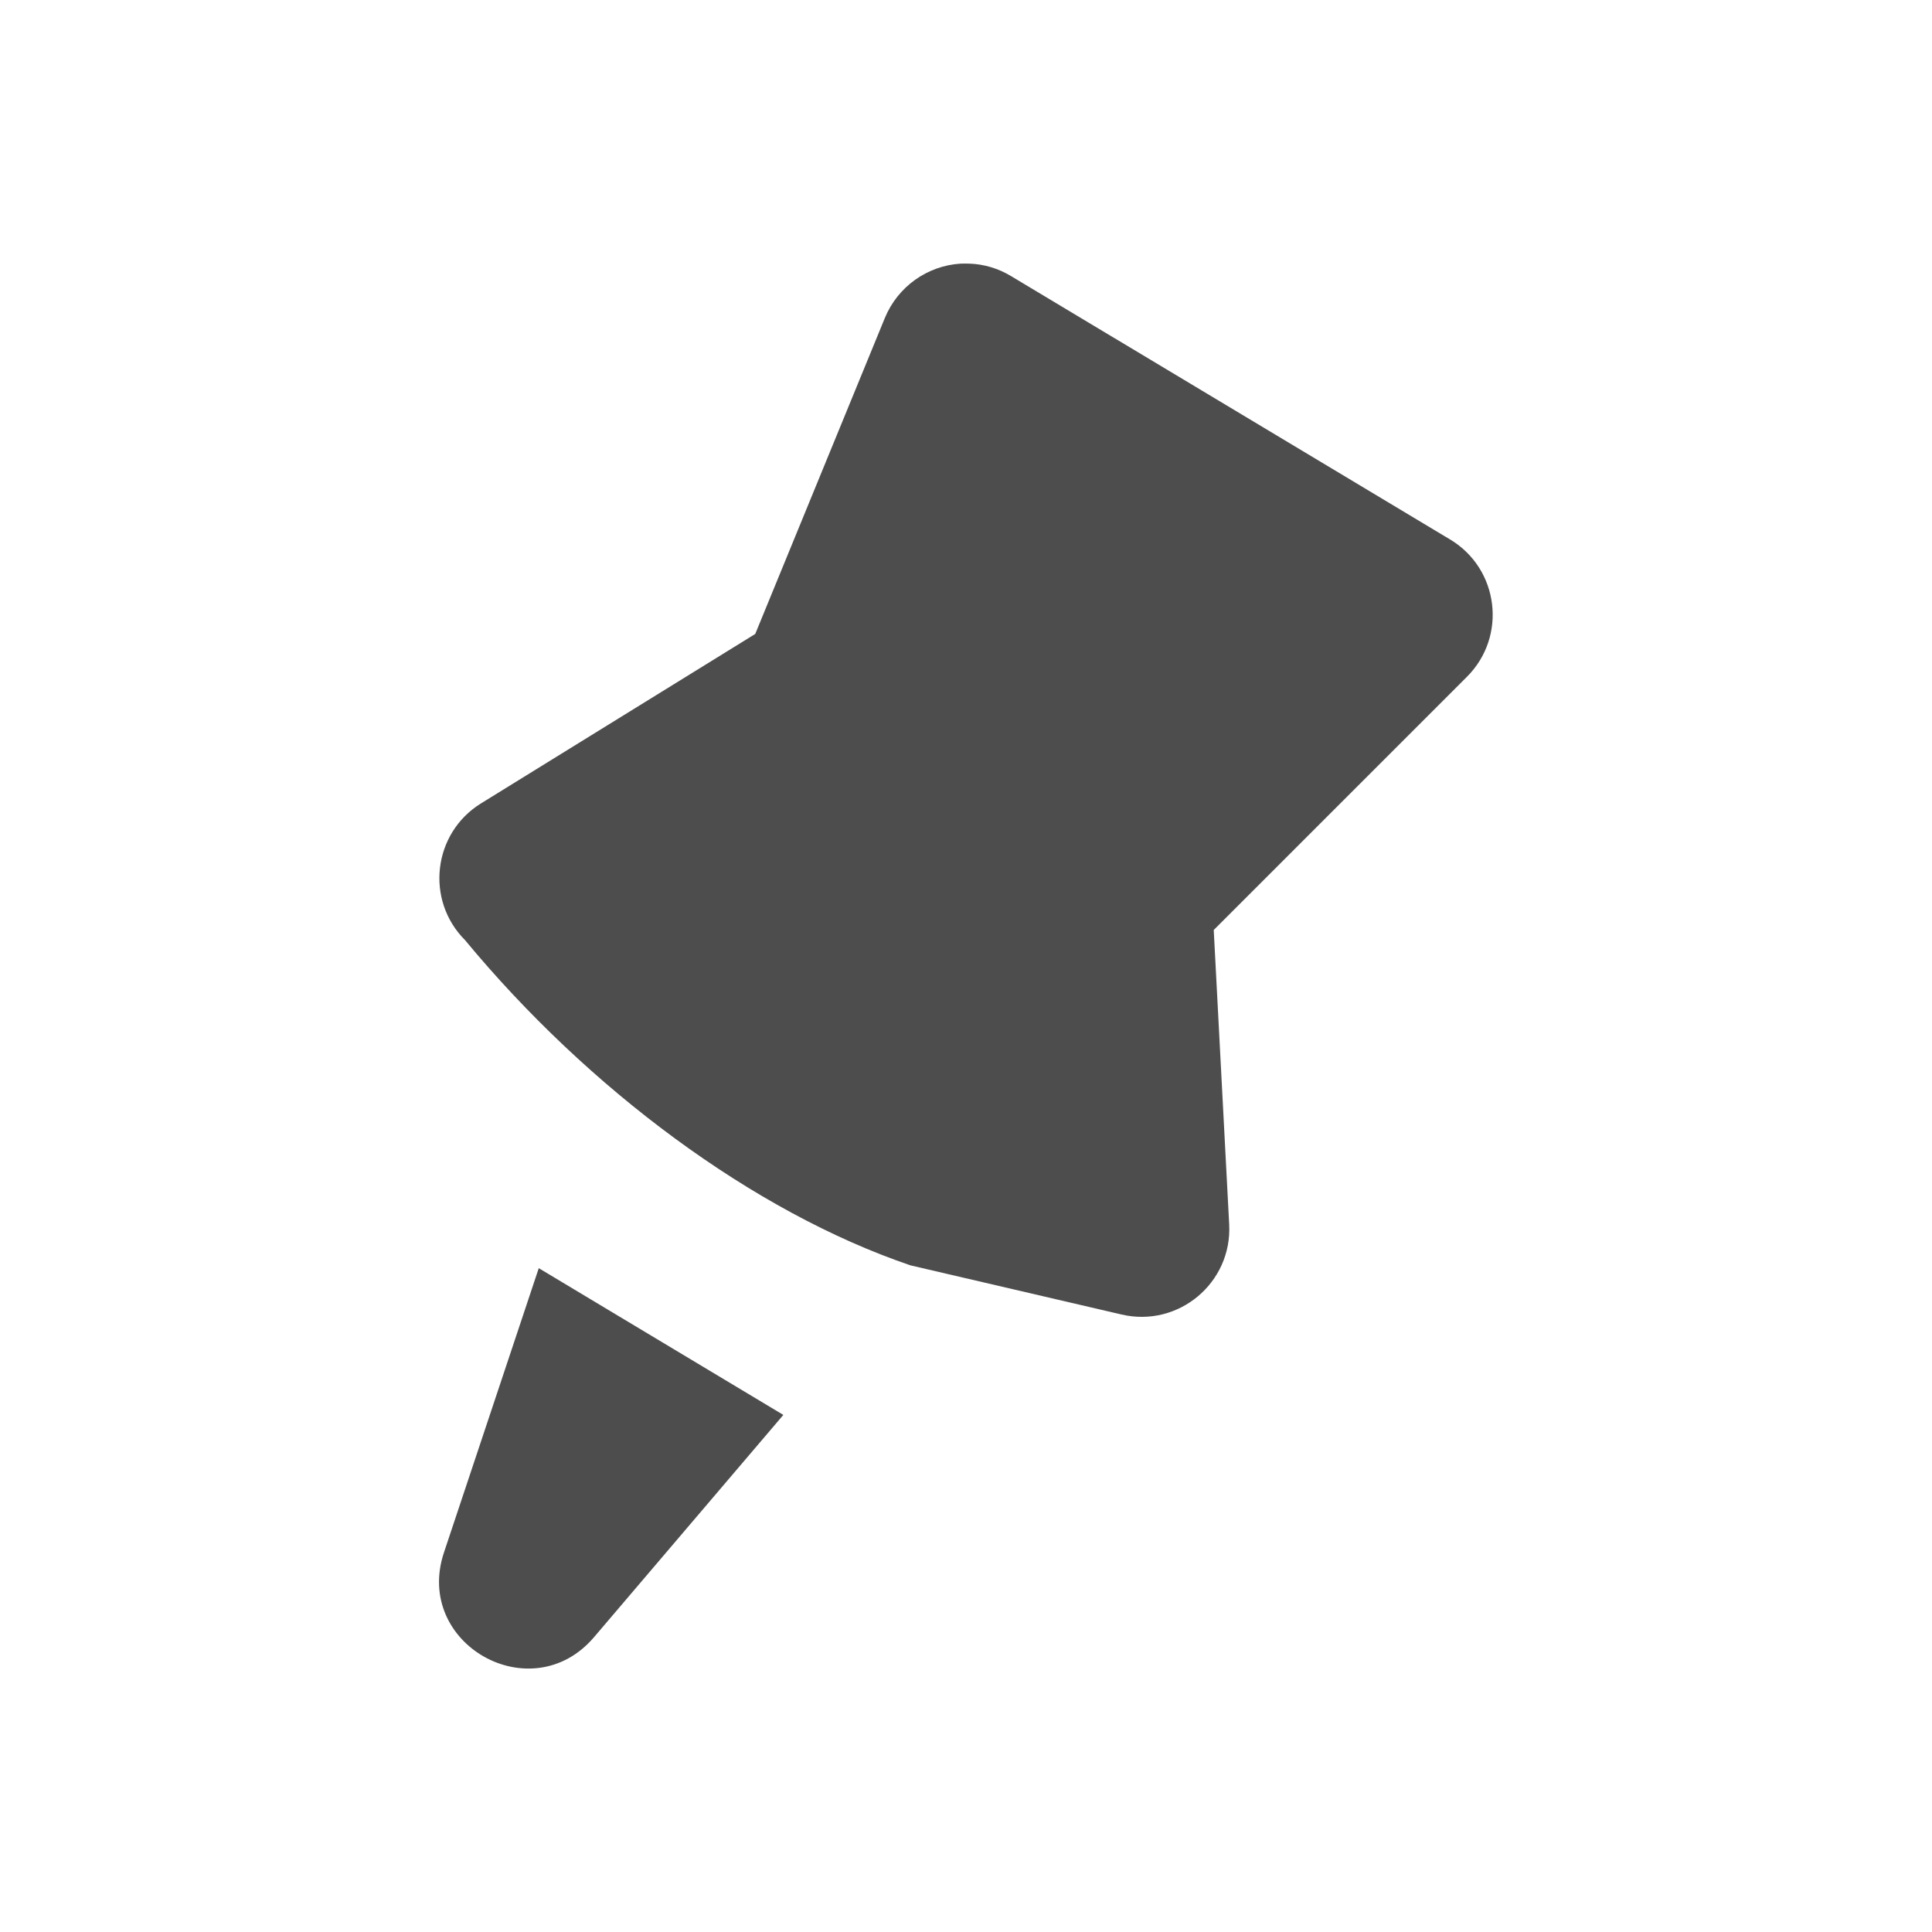
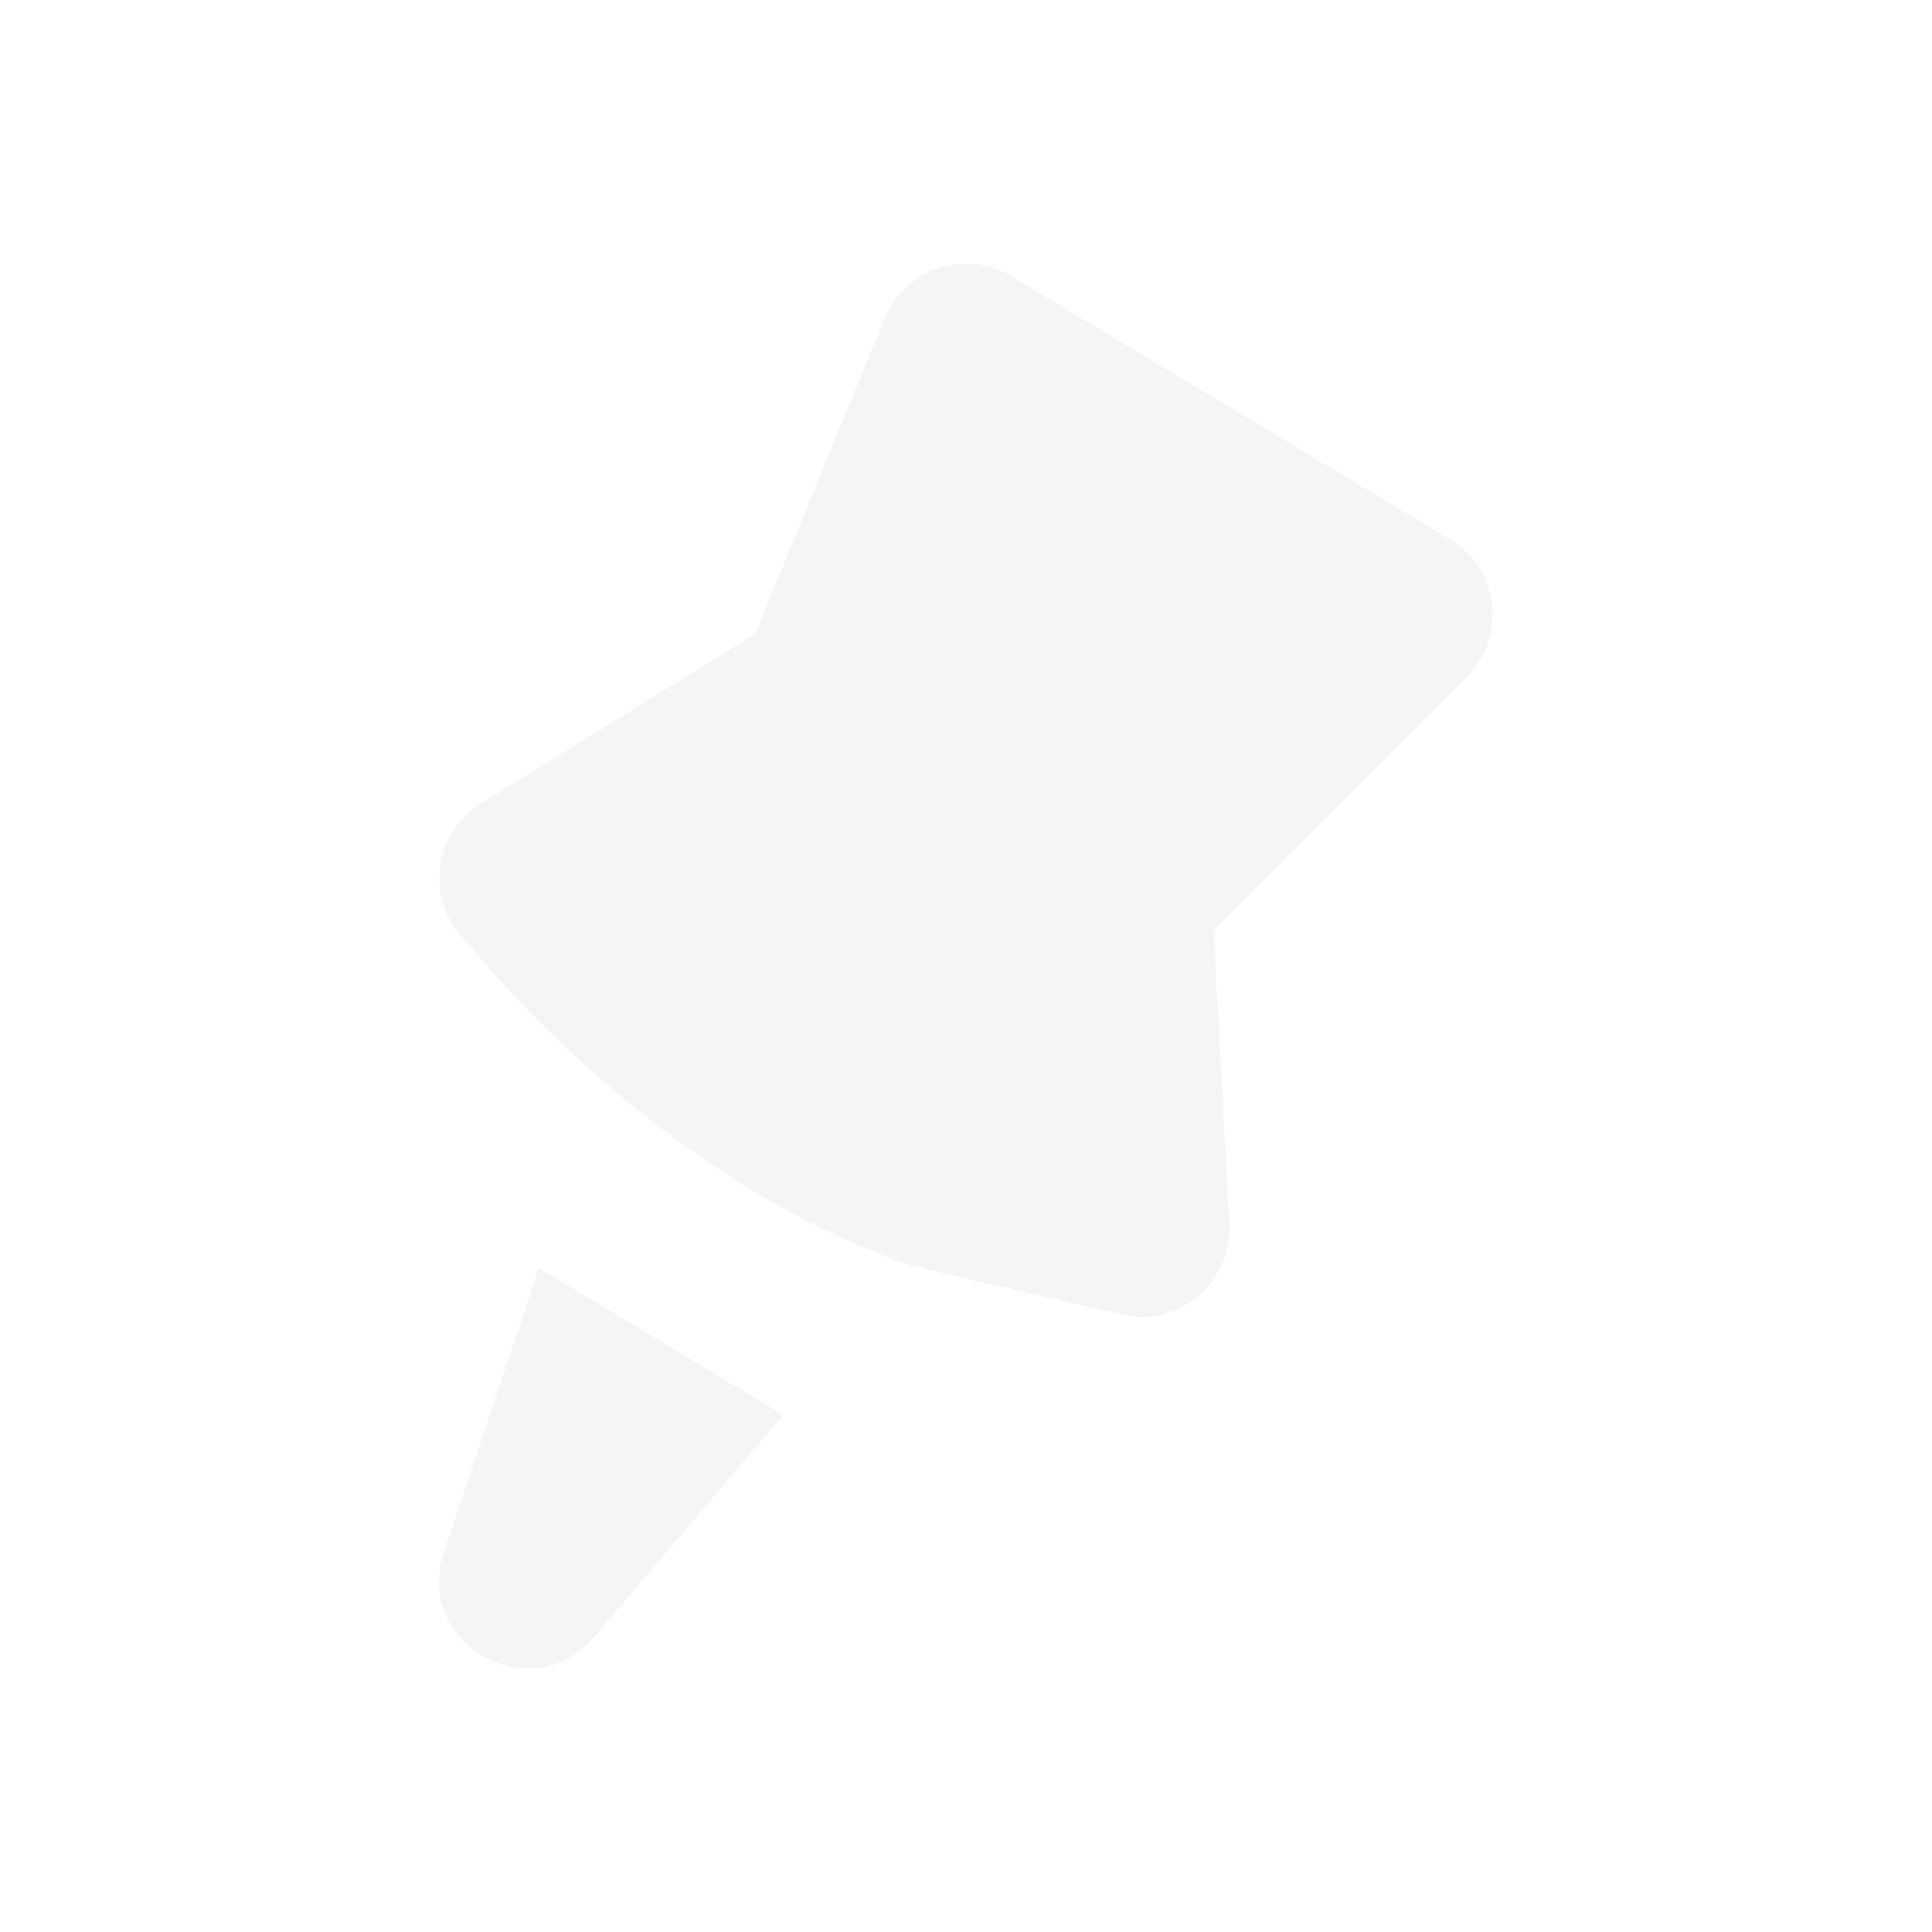
<svg xmlns="http://www.w3.org/2000/svg" width="22" height="22" viewBox="0 0 22 22" id="svg2" version="1.1">
  <defs id="defs3051">
    <style type="text/css" id="current-color-scheme">
    .ColorScheme-Text {
-     color:#4d4d4d;
+     color:#f5f5f5;
    }
    </style>
  </defs>
  <g id="layer1" transform="translate(0,-1030.362)">
    <path style="fill:currentColor;fill-opacity:1;stroke:none" class="ColorScheme-Text" d="m 11.041,1033.364 c -0.033,-10e-4 -0.066,-4e-4 -0.1,0 -0.383,0.023 -0.719,0.264 -0.865,0.619 l -1.476,3.598 -3.122,1.929 c -0.549,0.339 -0.638,1.102 -0.182,1.558 1.401,1.693 3.283,3.095 5.072,3.703 l 2.405,0.56 c 0.647,0.15 1.258,-0.361 1.224,-1.025 l -0.176,-3.354 2.883,-2.883 c 0.461,-0.46 0.366,-1.231 -0.193,-1.565 l -4.998,-2.998 c -0.144,-0.087 -0.307,-0.136 -0.474,-0.142 z m -4.906,11.439 -1.08,3.239 c -0.346,1.042 0.998,1.799 1.71,0.962 l 2.155,-2.53 z" id="path847" />
  </g>
</svg>
